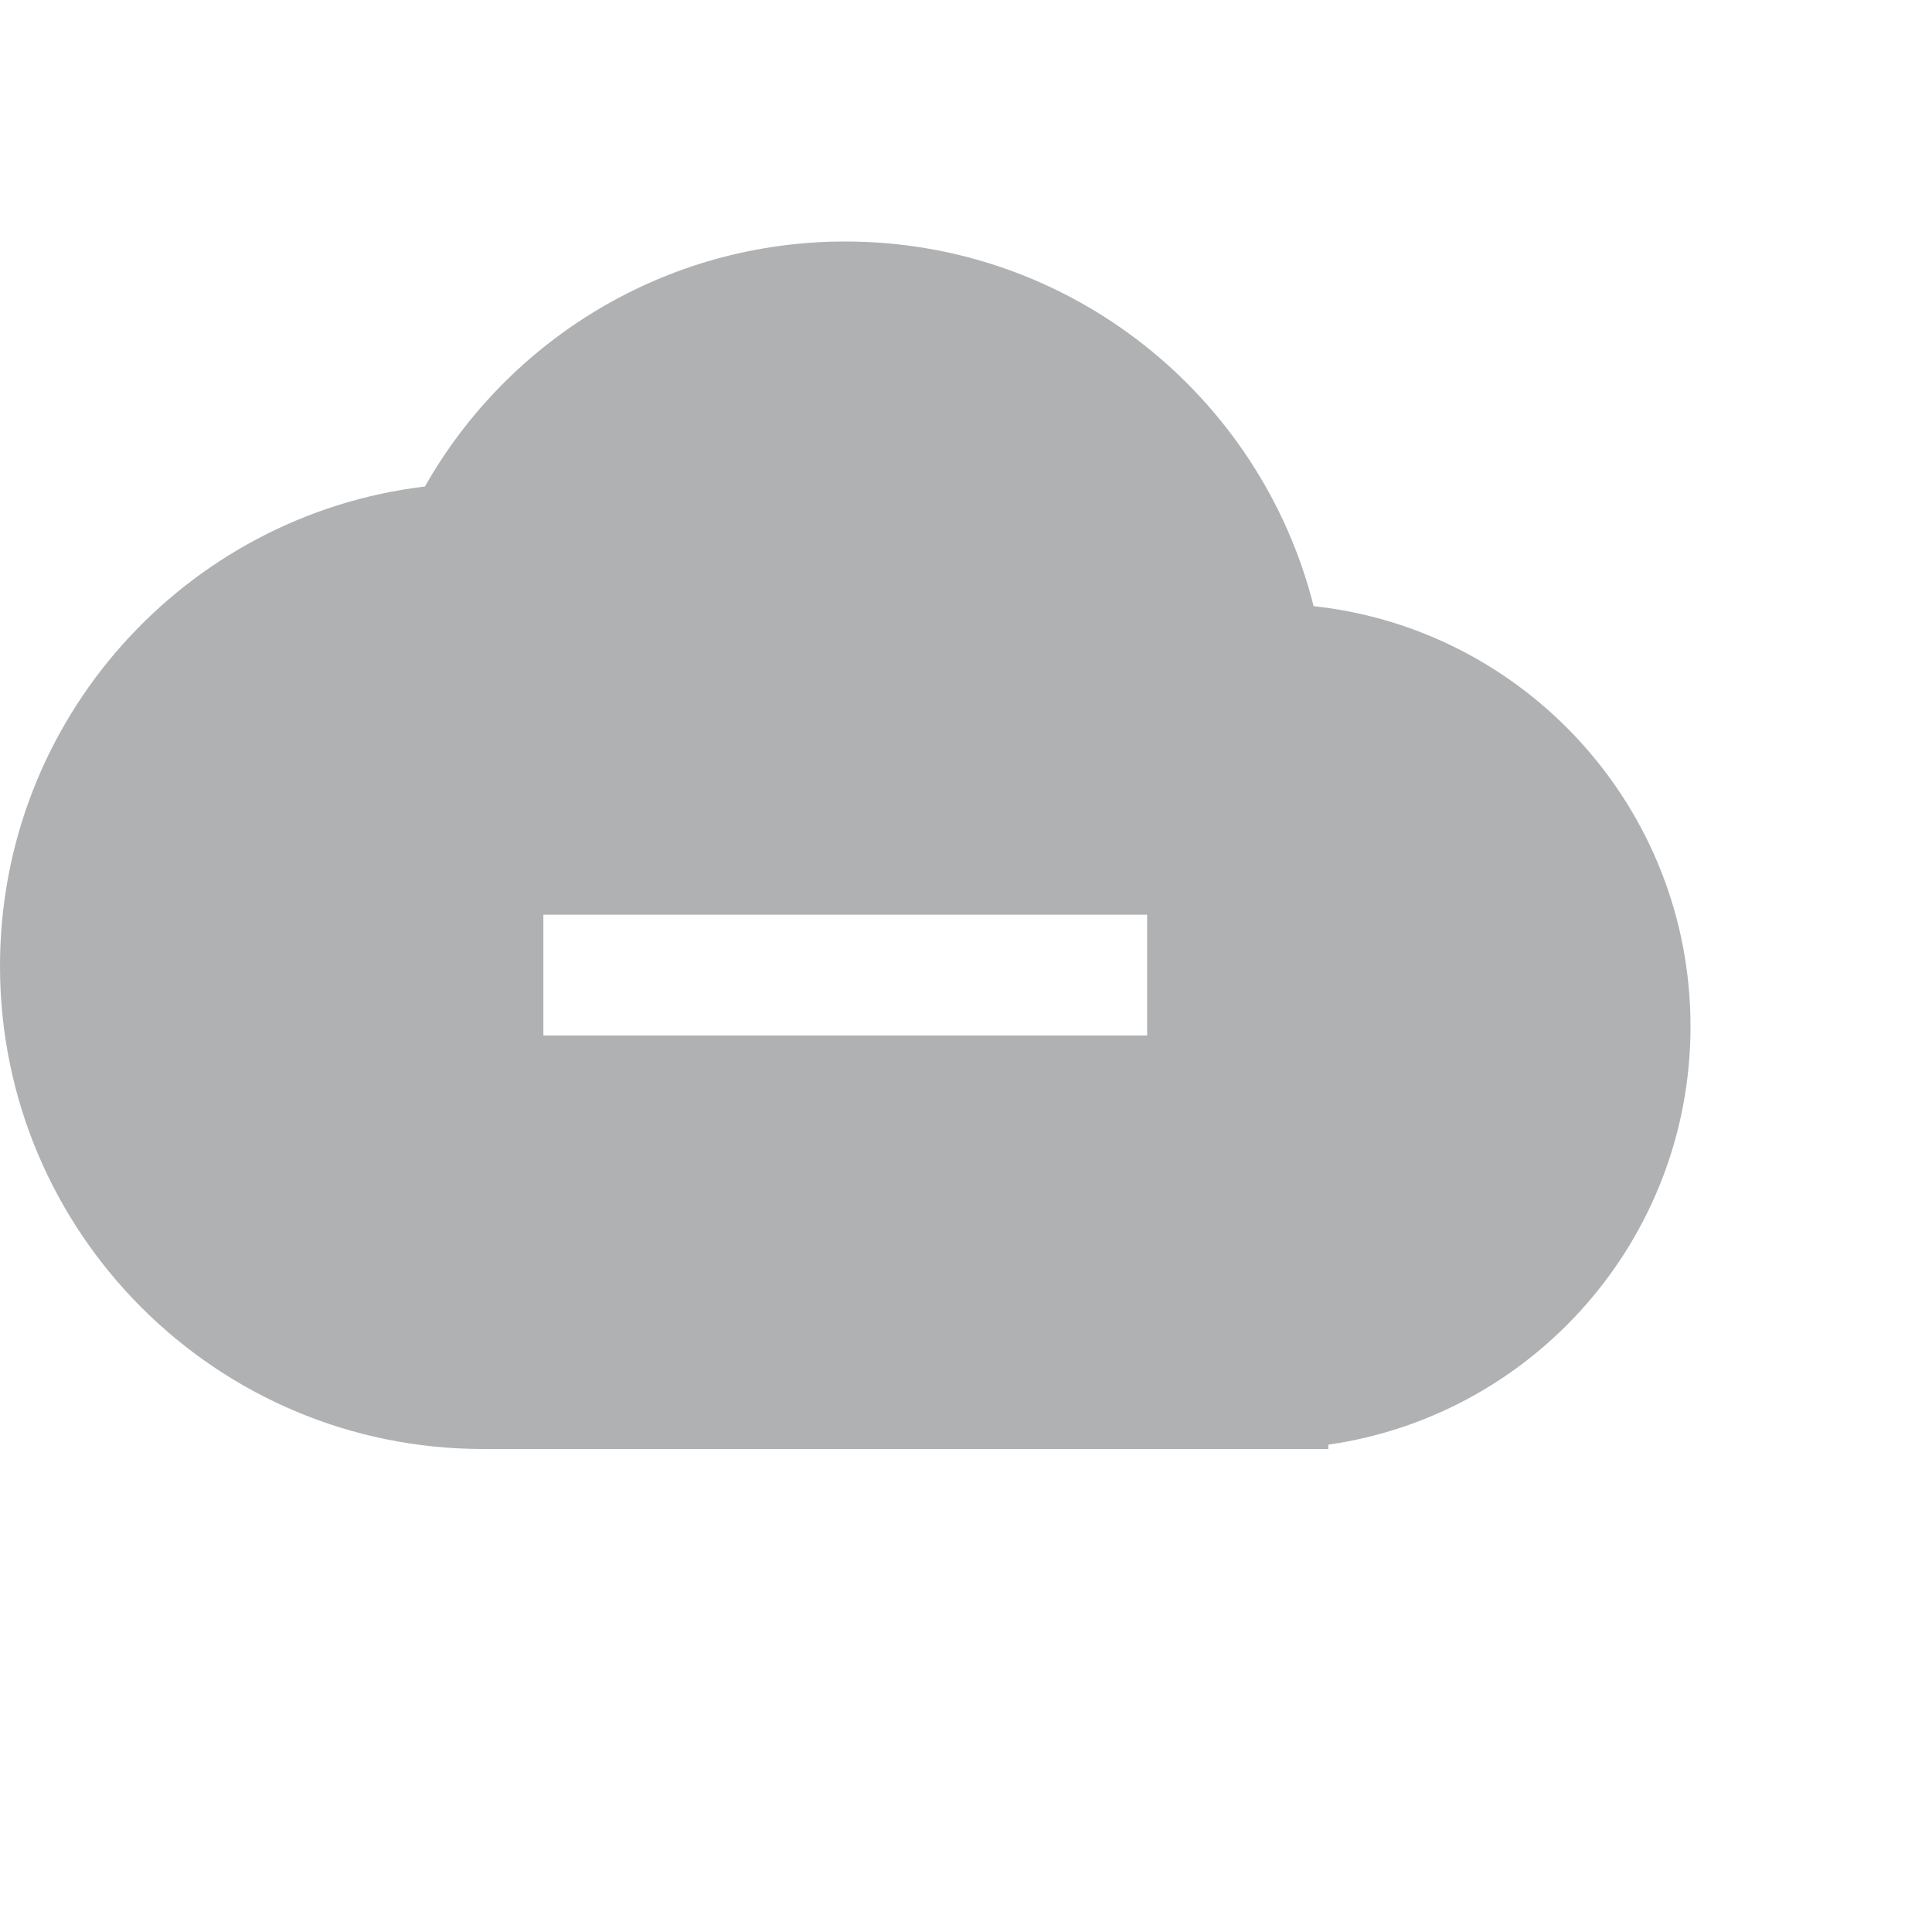
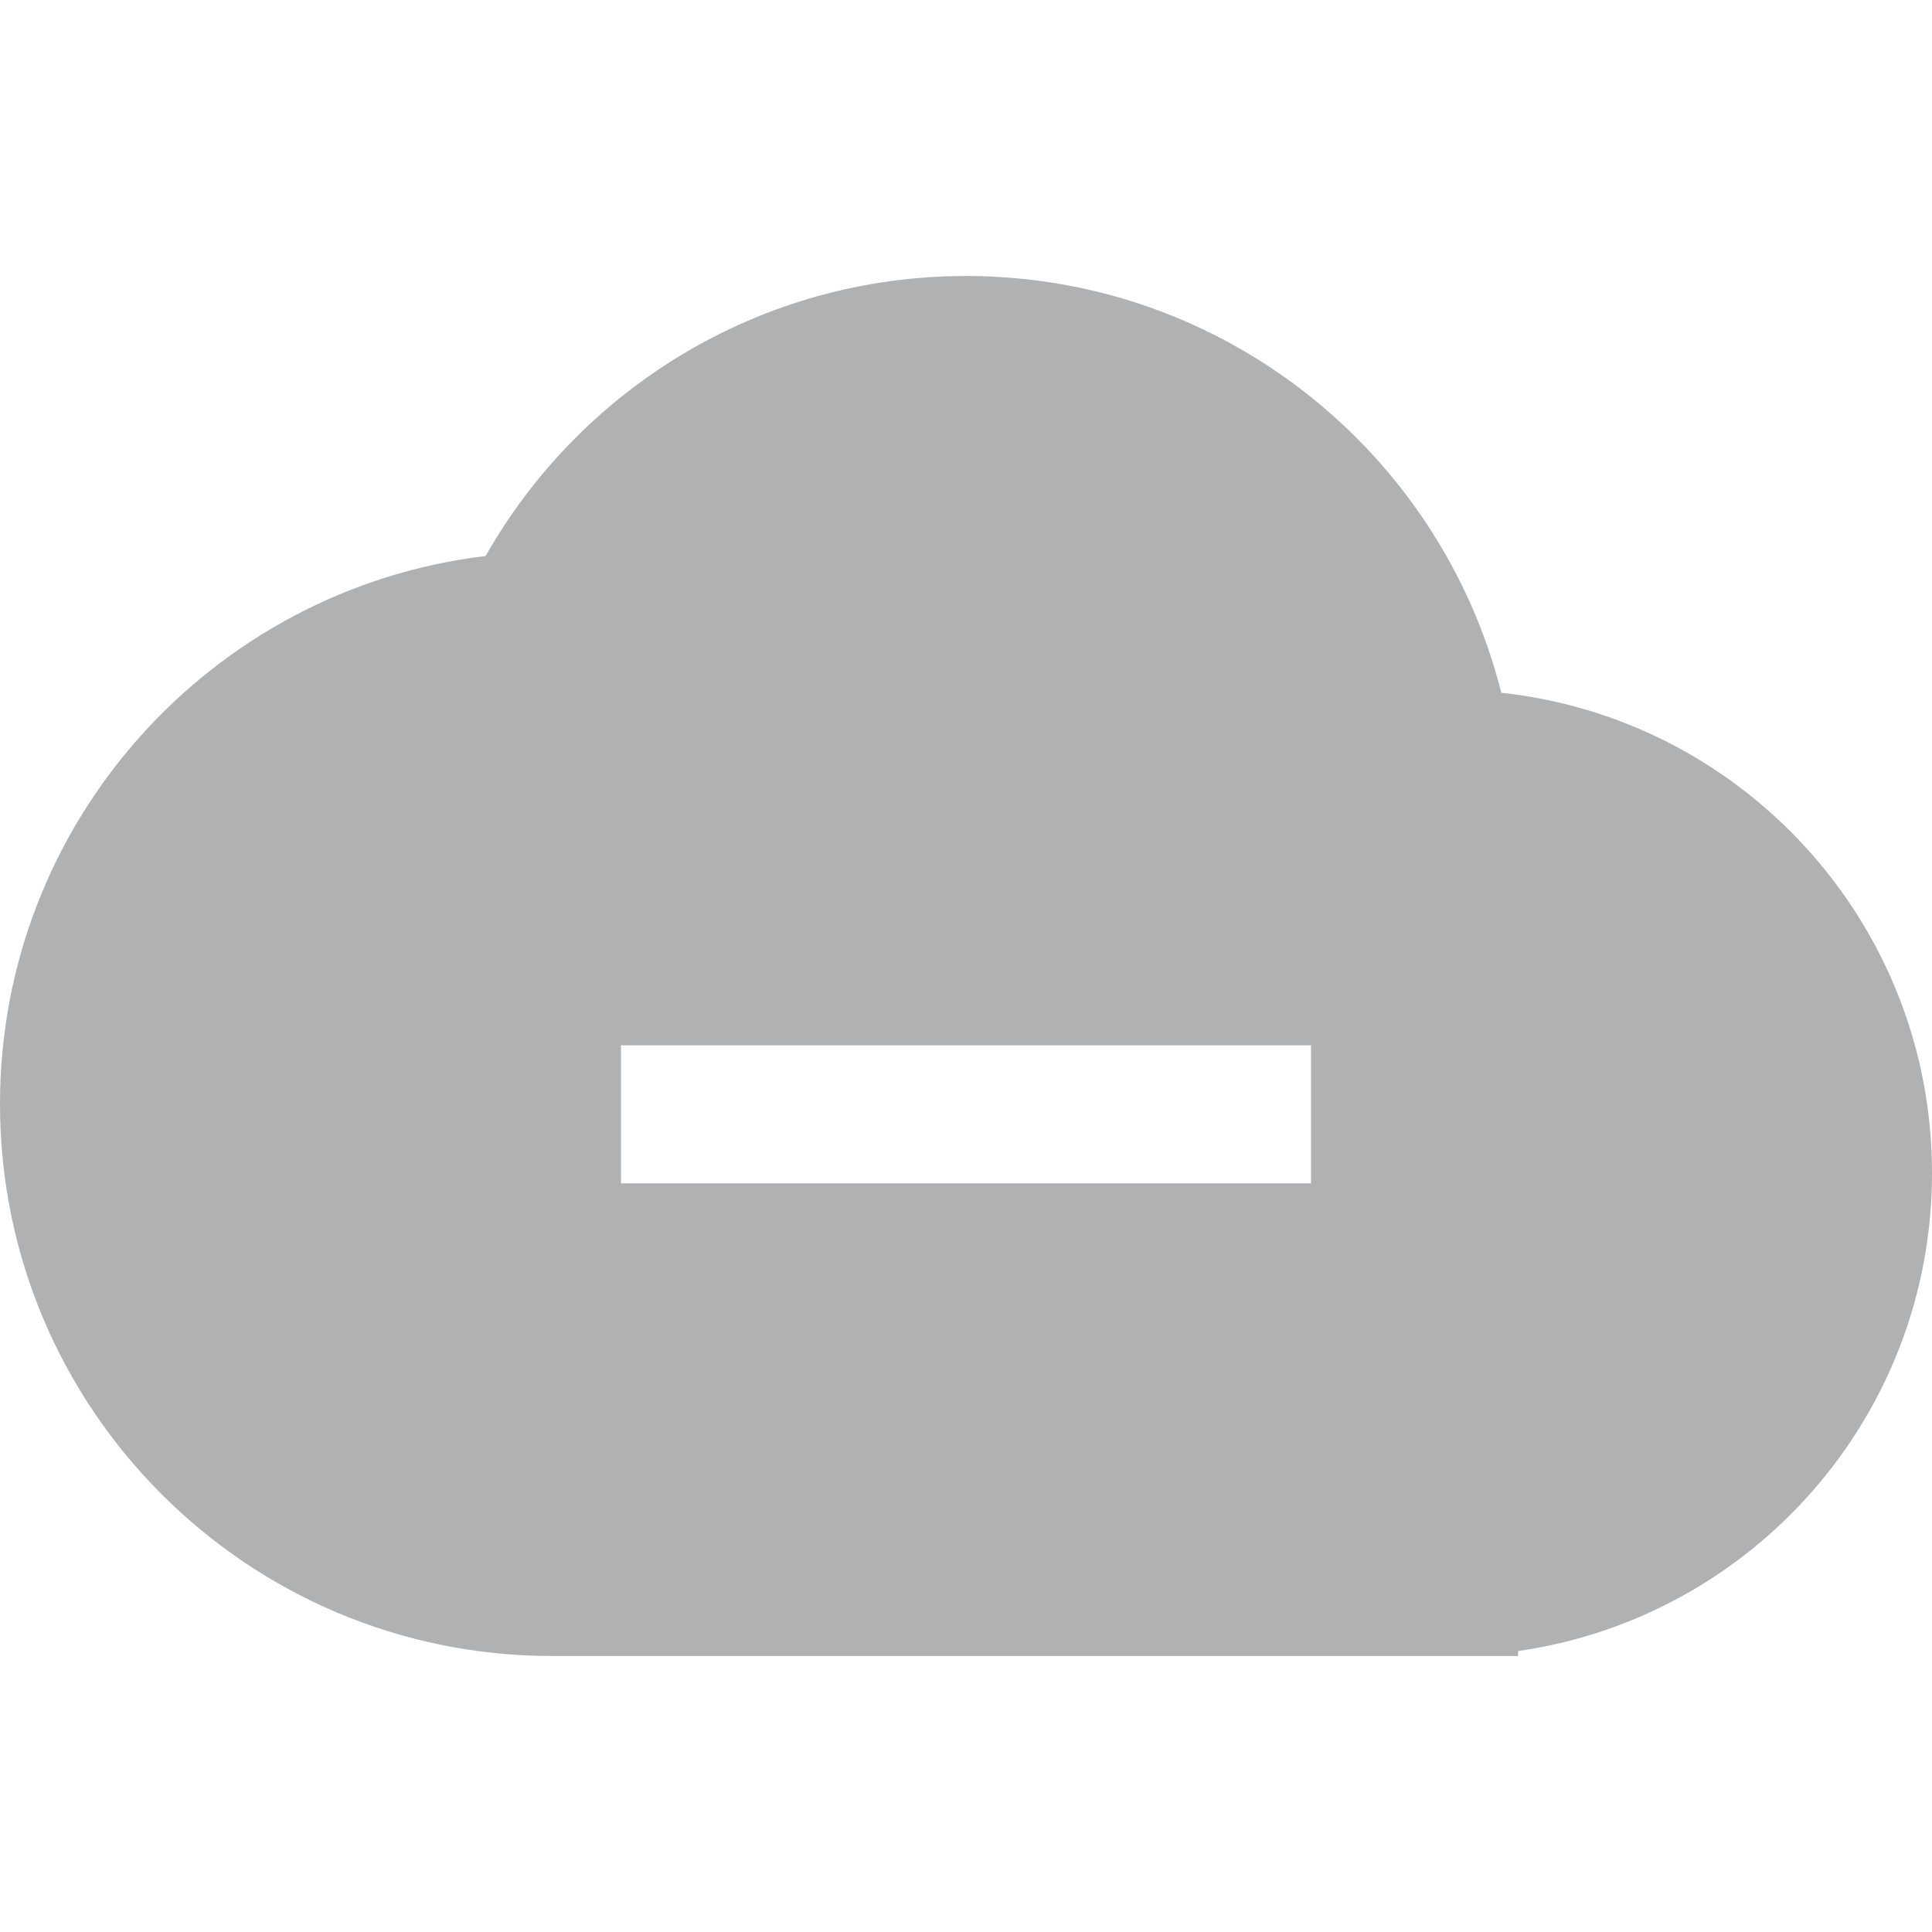
- <svg xmlns="http://www.w3.org/2000/svg" width="16px" height="16px" viewBox="0 0 16 16" version="1.1">
+ <svg xmlns="http://www.w3.org/2000/svg" width="16px" height="16px" viewBox="0 0 14 14" version="1.1">
  <g id="Icon" stroke="none" stroke-width="1" fill="none" fill-rule="evenodd">
    <g id="IDEA" transform="translate(-179, -112)" fill="#AFB1B3">
      <g id="app_connected备份-2" transform="translate(179, 112)">
        <path d="M7,2 C8.871,2 10.442,3.285 10.879,5.02 C12.633,5.209 14,6.695 14,8.5 C14,10.263 12.697,11.721 11.001,11.964 L11,12 L4,12 C1.791,12 0,10.209 0,8 C0,5.954 1.537,4.266 3.519,4.029 C4.206,2.817 5.508,2 7,2 Z M9.5,7.575 L4.5,7.575 L4.5,8.575 L9.5,8.575 L9.5,7.575 Z" id="形状结合" />
      </g>
    </g>
  </g>
</svg>
